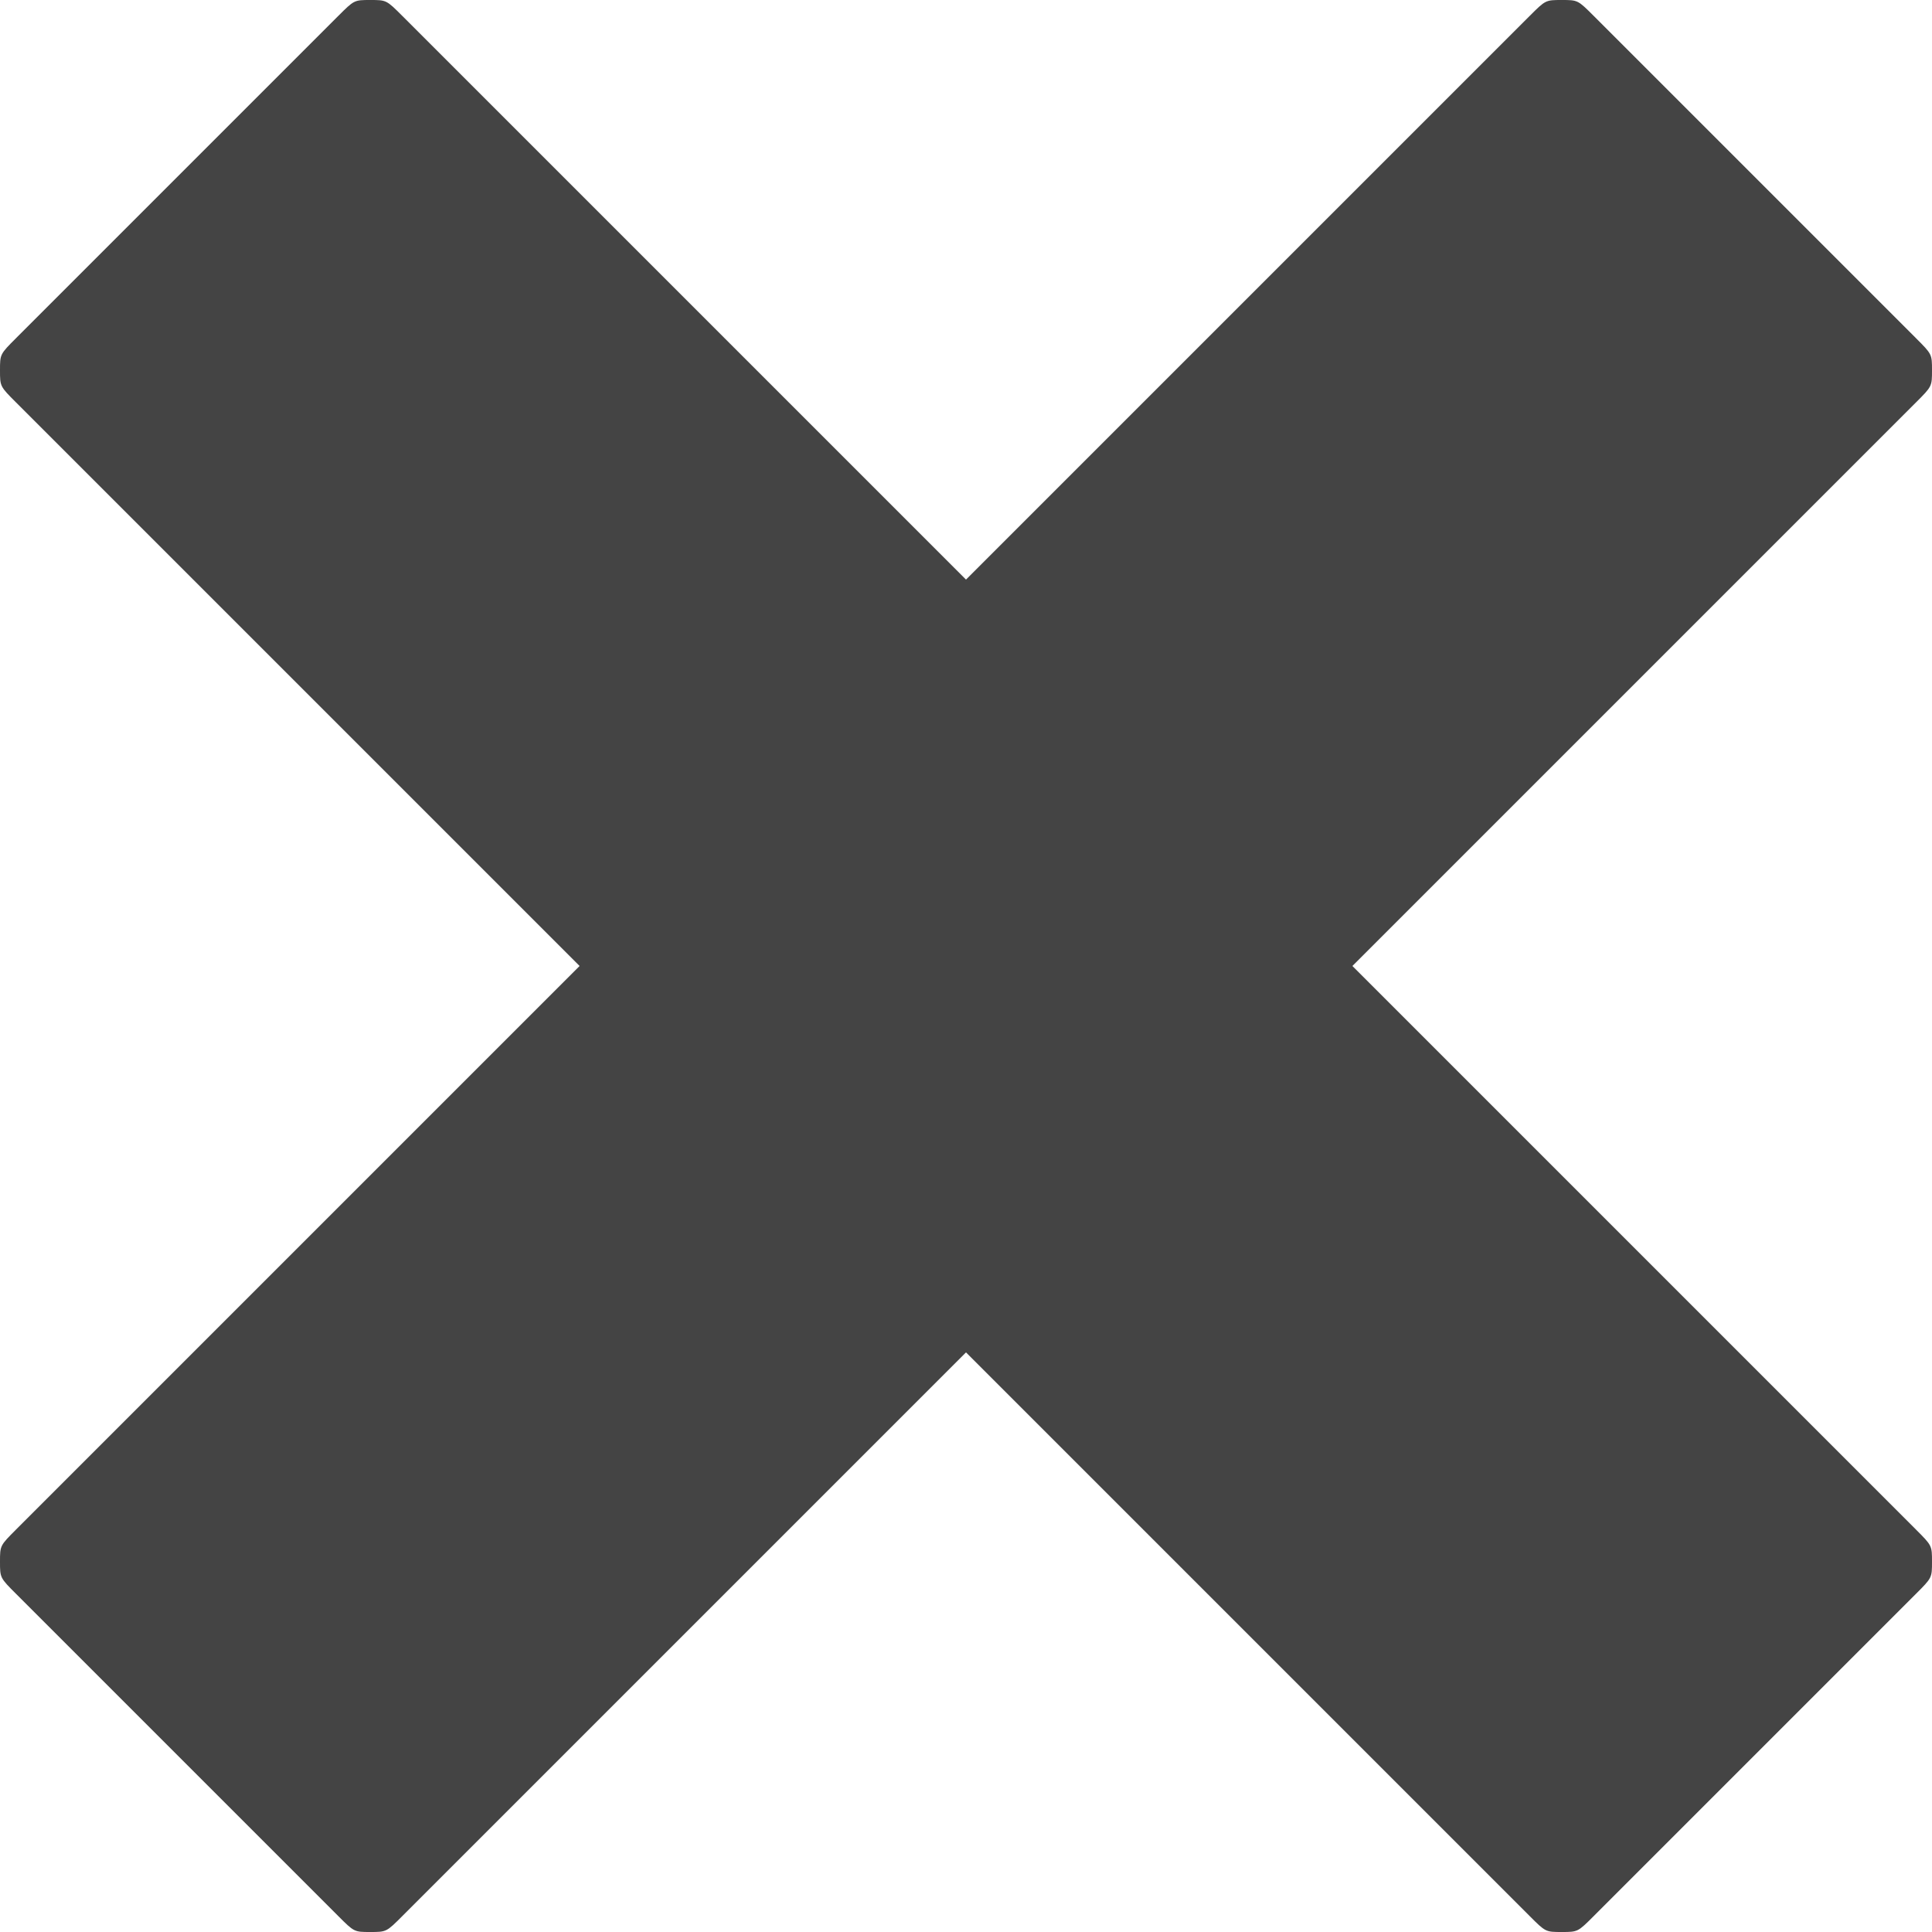
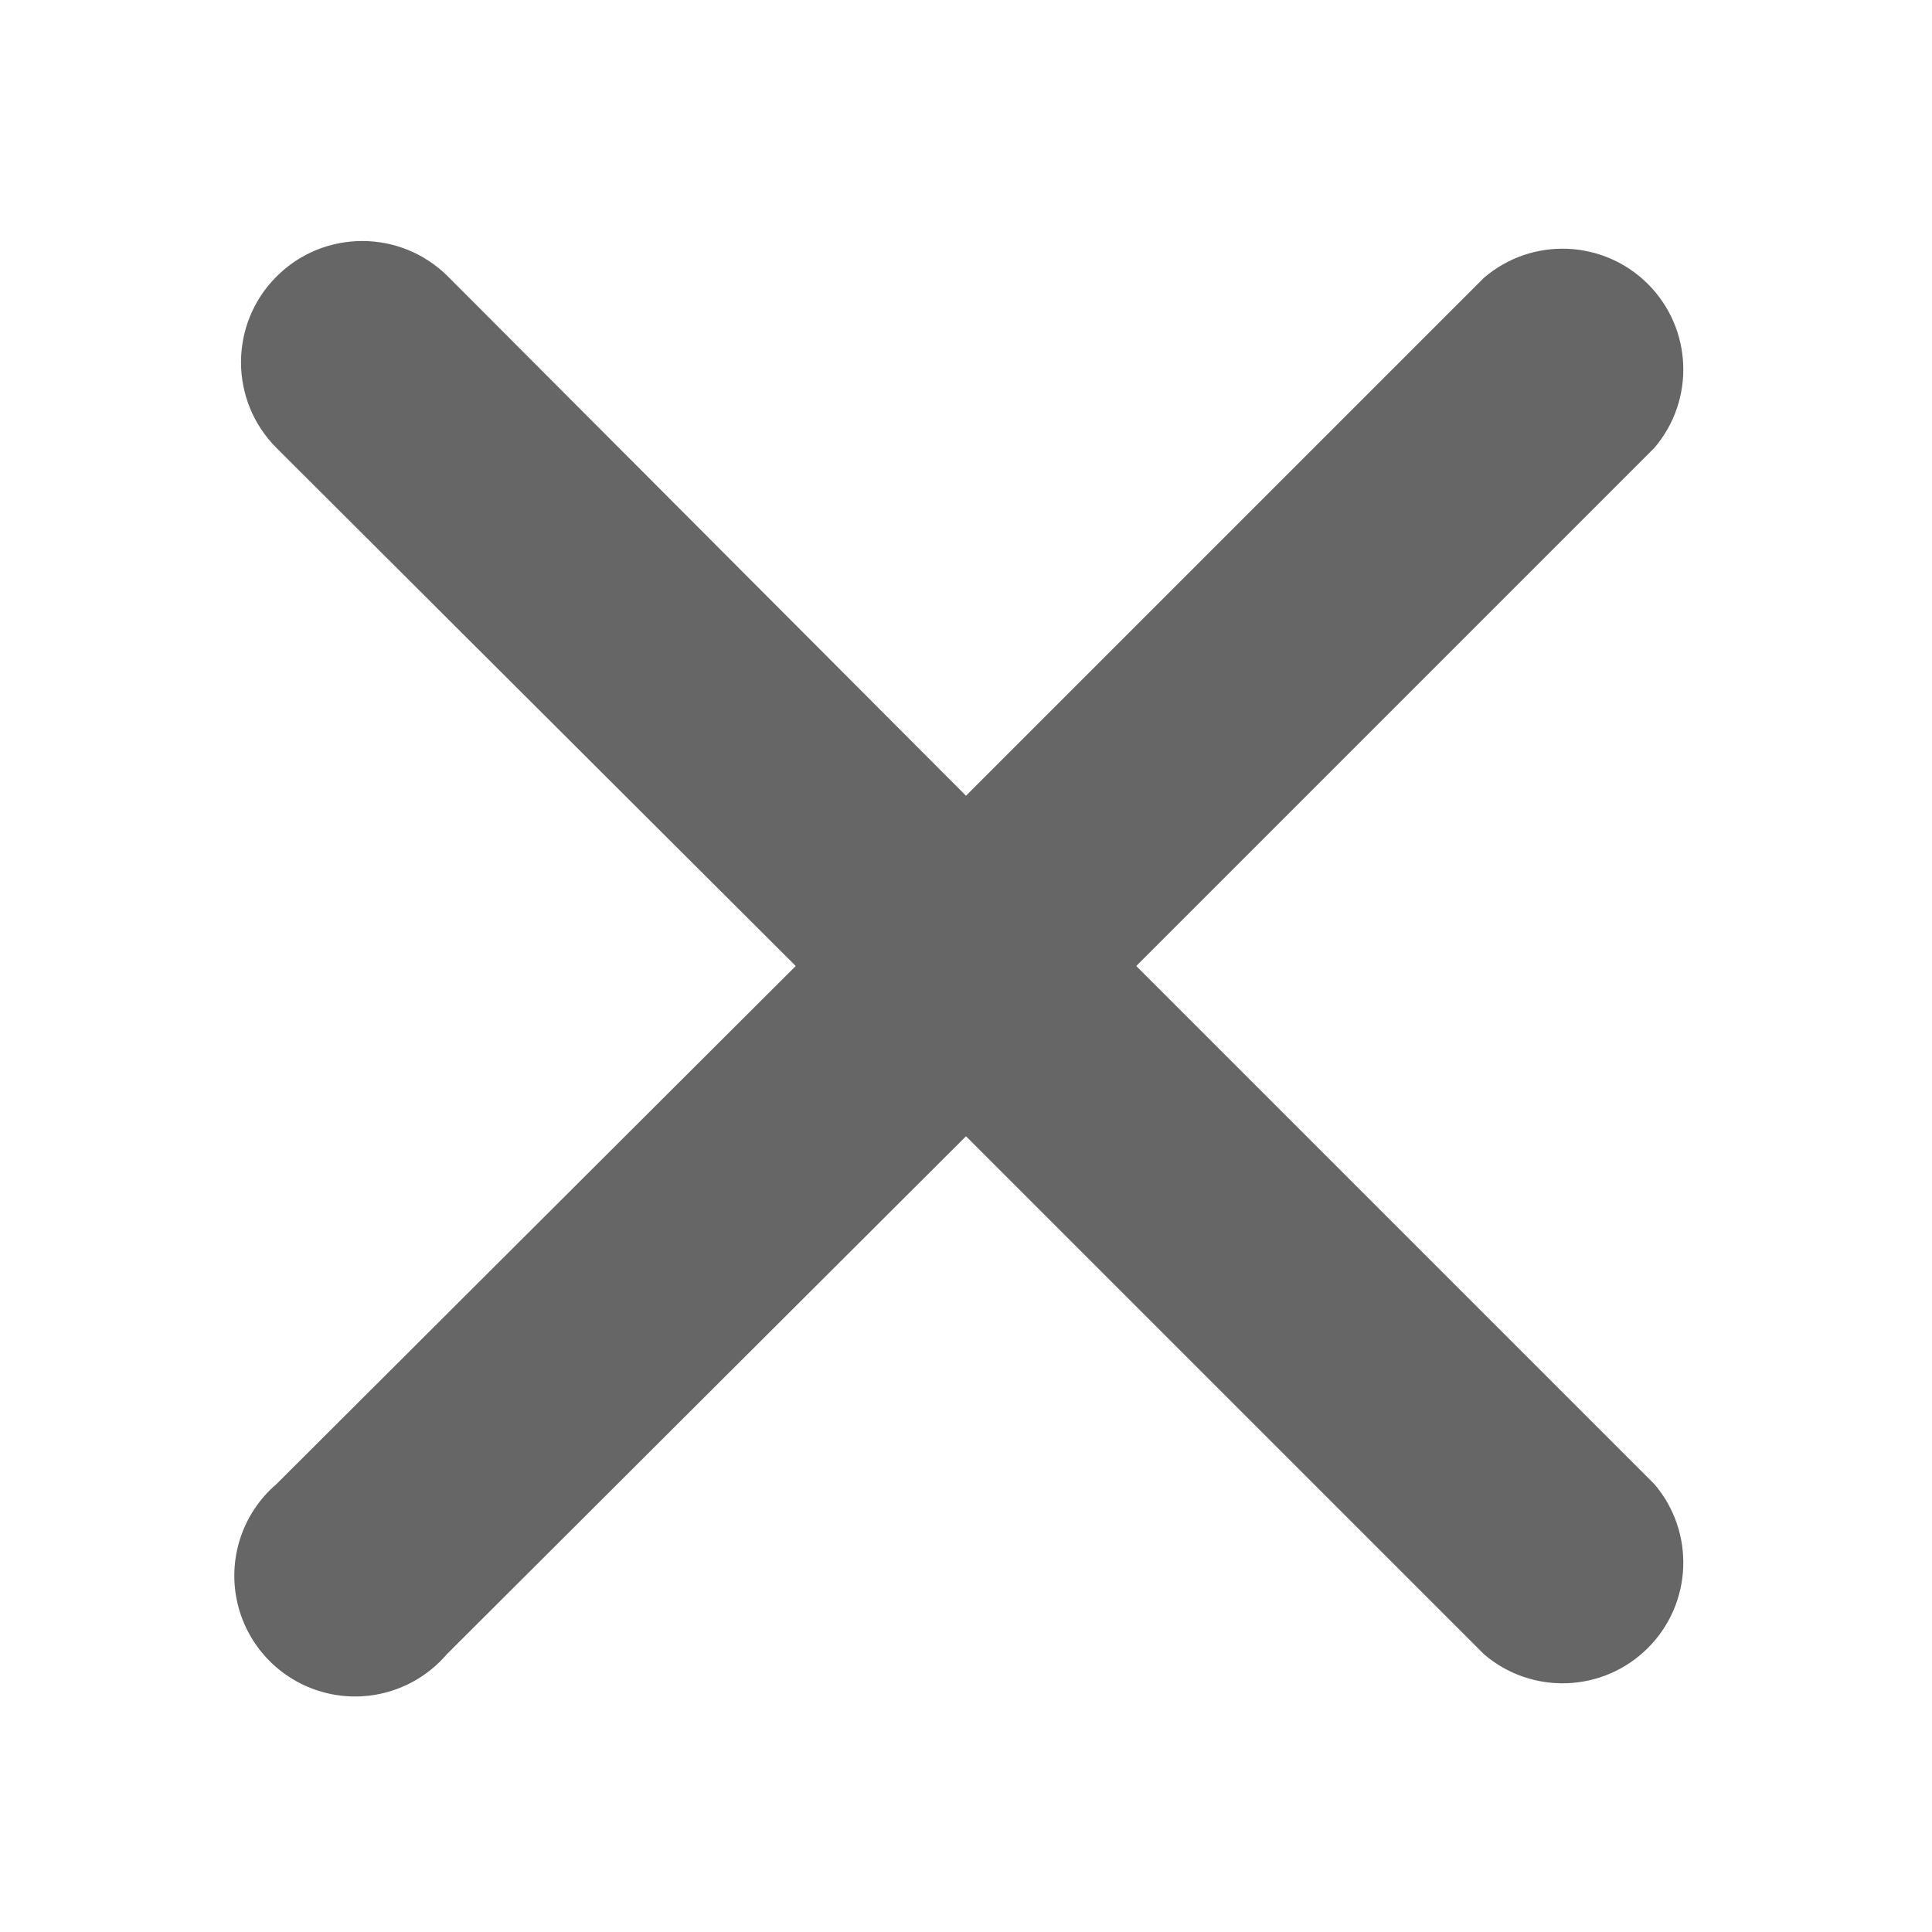
- <svg xmlns="http://www.w3.org/2000/svg" version="1.1" id="checkbox" x="0px" y="0px" width="12px" height="12px" viewBox="0 0 12 12" enable-background="new 0 0 12 12" xml:space="preserve">
-   <g>
-     <path fill="#444444" d="M12,9.7c0,0.1,0,0.1-0.1,0.2l-2,2C9.8,12,9.8,12,9.7,12s-0.1,0-0.2-0.1L6,8.4l-3.5,3.5   C2.4,12,2.4,12,2.3,12c-0.1,0-0.1,0-0.2-0.1l-2-2C0,9.8,0,9.8,0,9.7c0-0.1,0-0.1,0.1-0.2L3.6,6L0.1,2.5C0,2.4,0,2.4,0,2.3   c0-0.1,0-0.1,0.1-0.2l2-2C2.2,0,2.2,0,2.3,0c0.1,0,0.1,0,0.2,0.1L6,3.6l3.5-3.5C9.6,0,9.6,0,9.7,0s0.1,0,0.2,0.1l2,2   C12,2.2,12,2.2,12,2.3c0,0.1,0,0.1-0.1,0.2L8.4,6l3.5,3.5C12,9.6,12,9.6,12,9.7z" />
-   </g>
+ <svg xmlns="http://www.w3.org/2000/svg" width="16" height="16" viewBox="0 0 16 16">
+   <defs>
+     <style>
+       .a {
+         fill: #666;
+       }
+     </style>
+   </defs>
+   <path class="a" d="M9.41,8l4.29-4.29a1,1,0,0,0-1.41-1.41L8,6.59,3.71,2.29A1,1,0,0,0,2.29,3.71L6.59,8,2.29,12.29a1,1,0,1,0,1.41,1.41L8,9.41l4.29,4.29a1,1,0,0,0,1.41-1.41Z" />
</svg>
